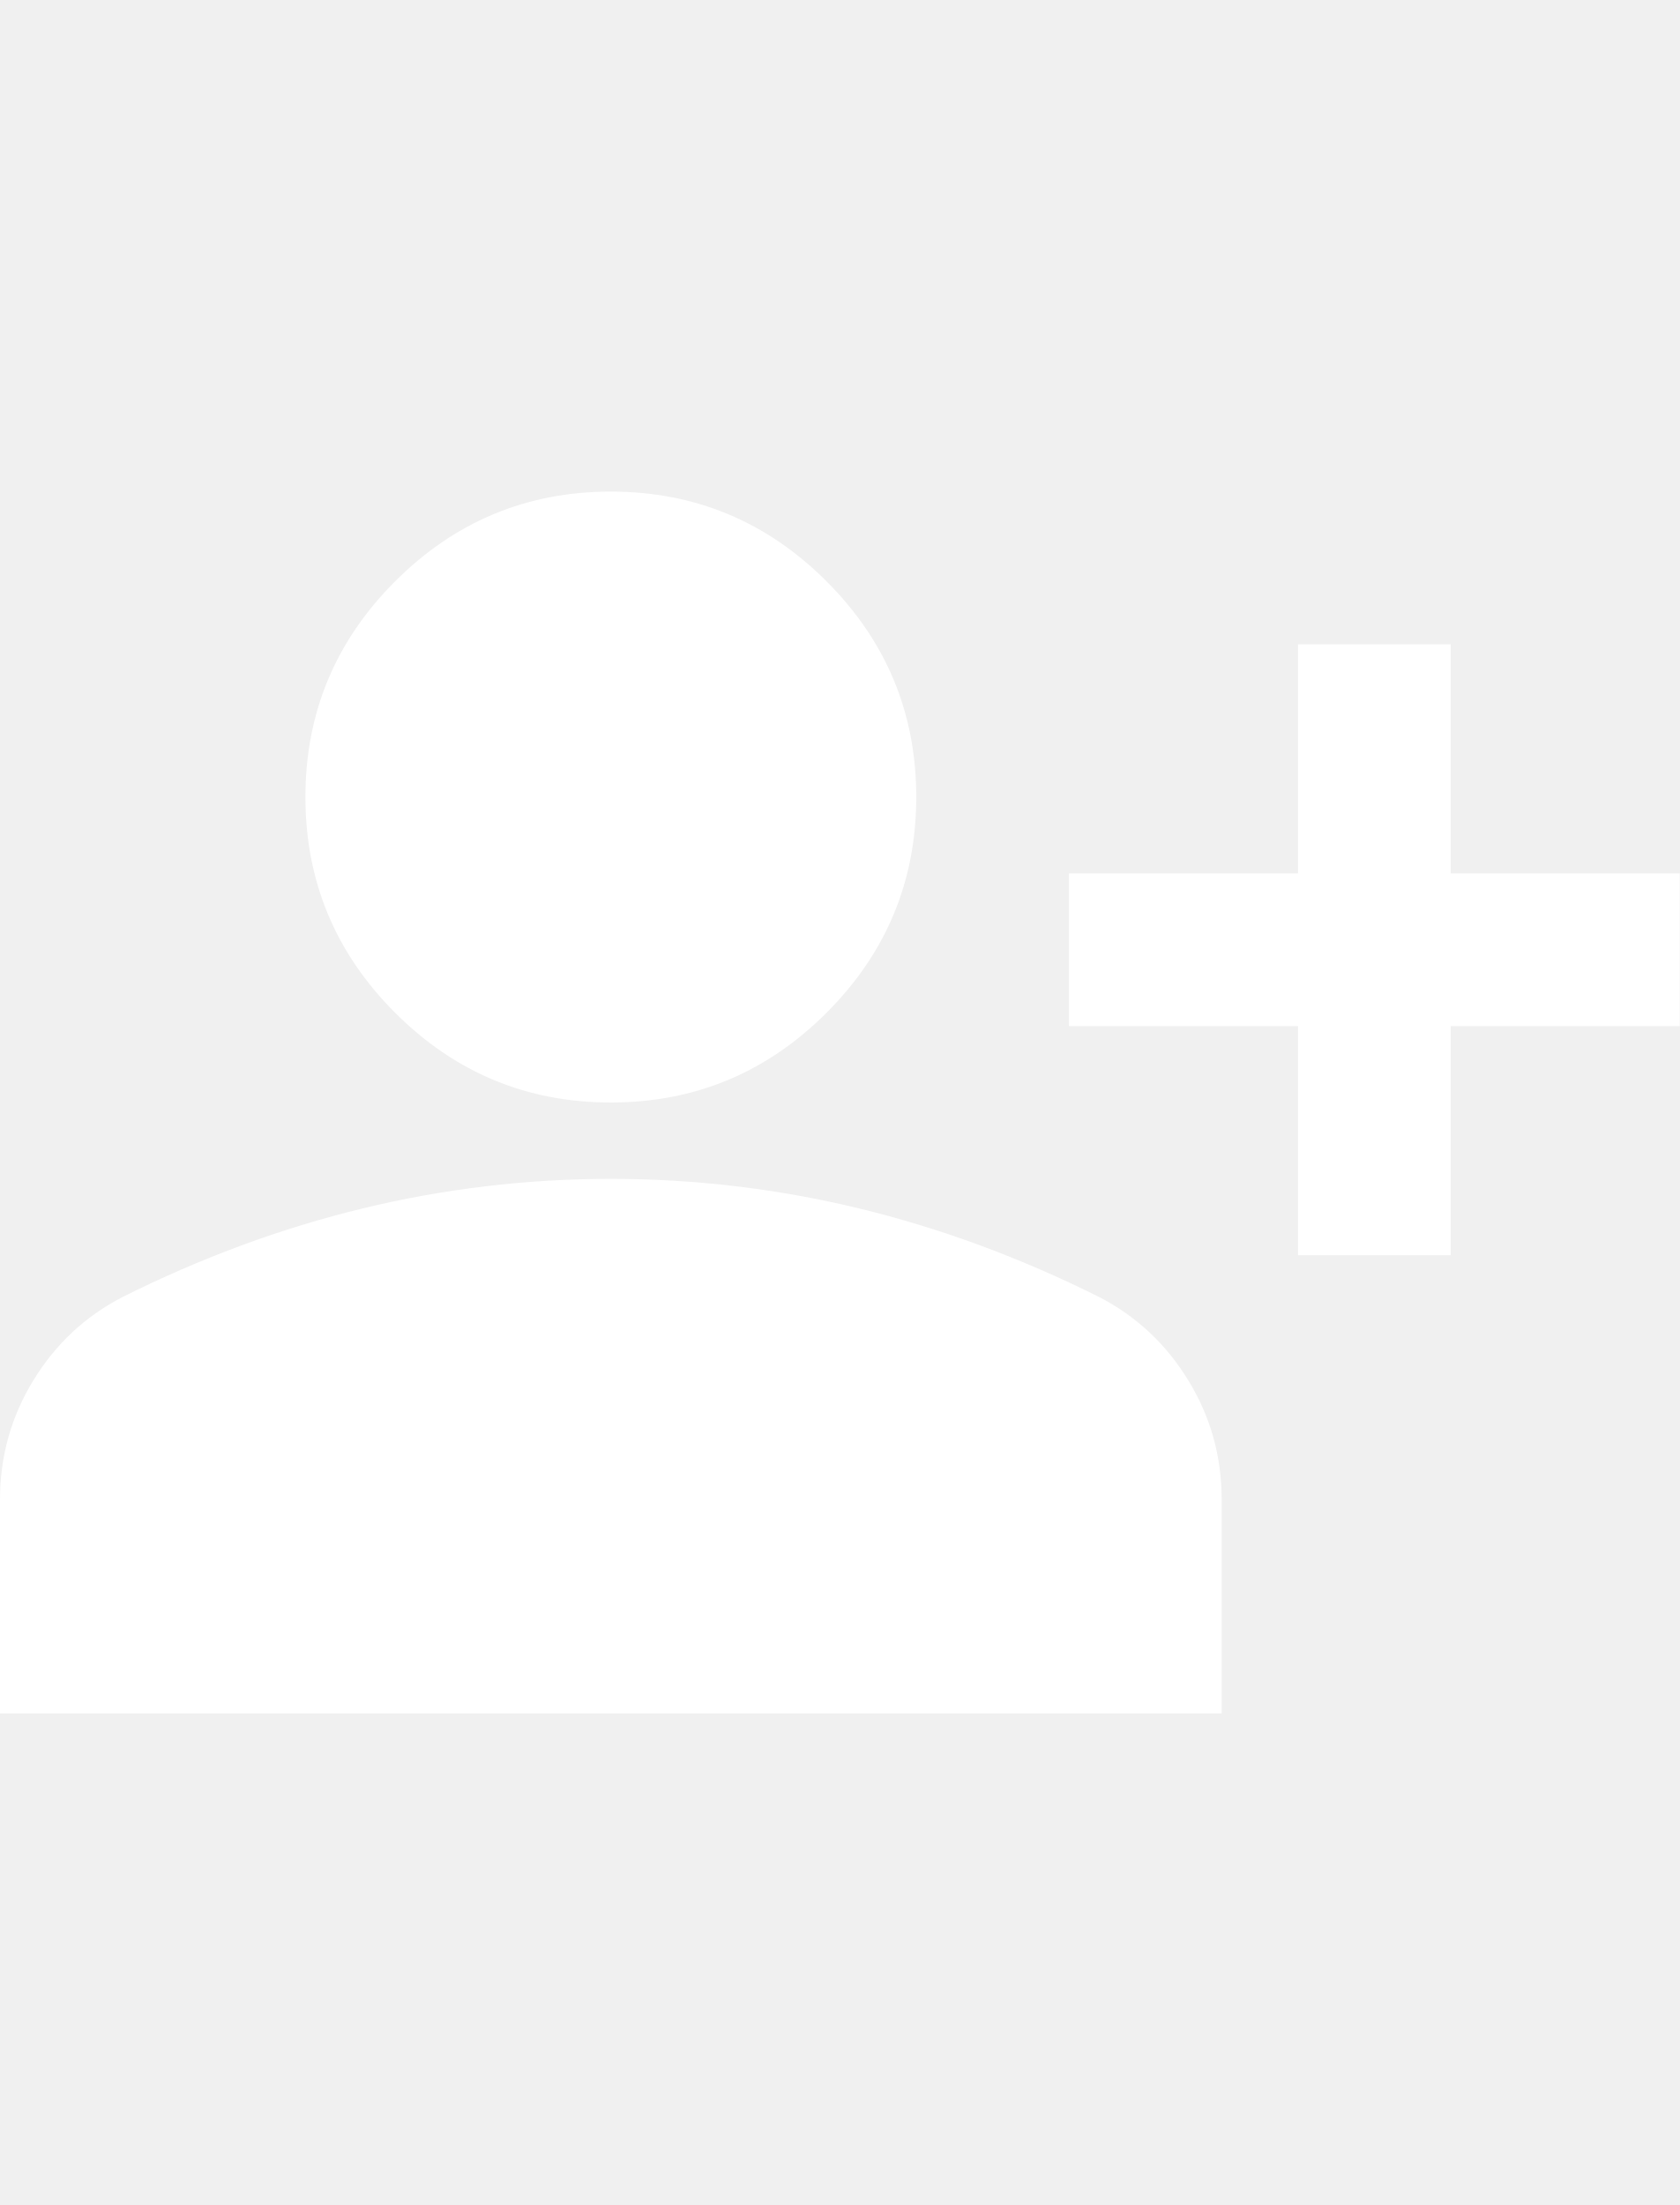
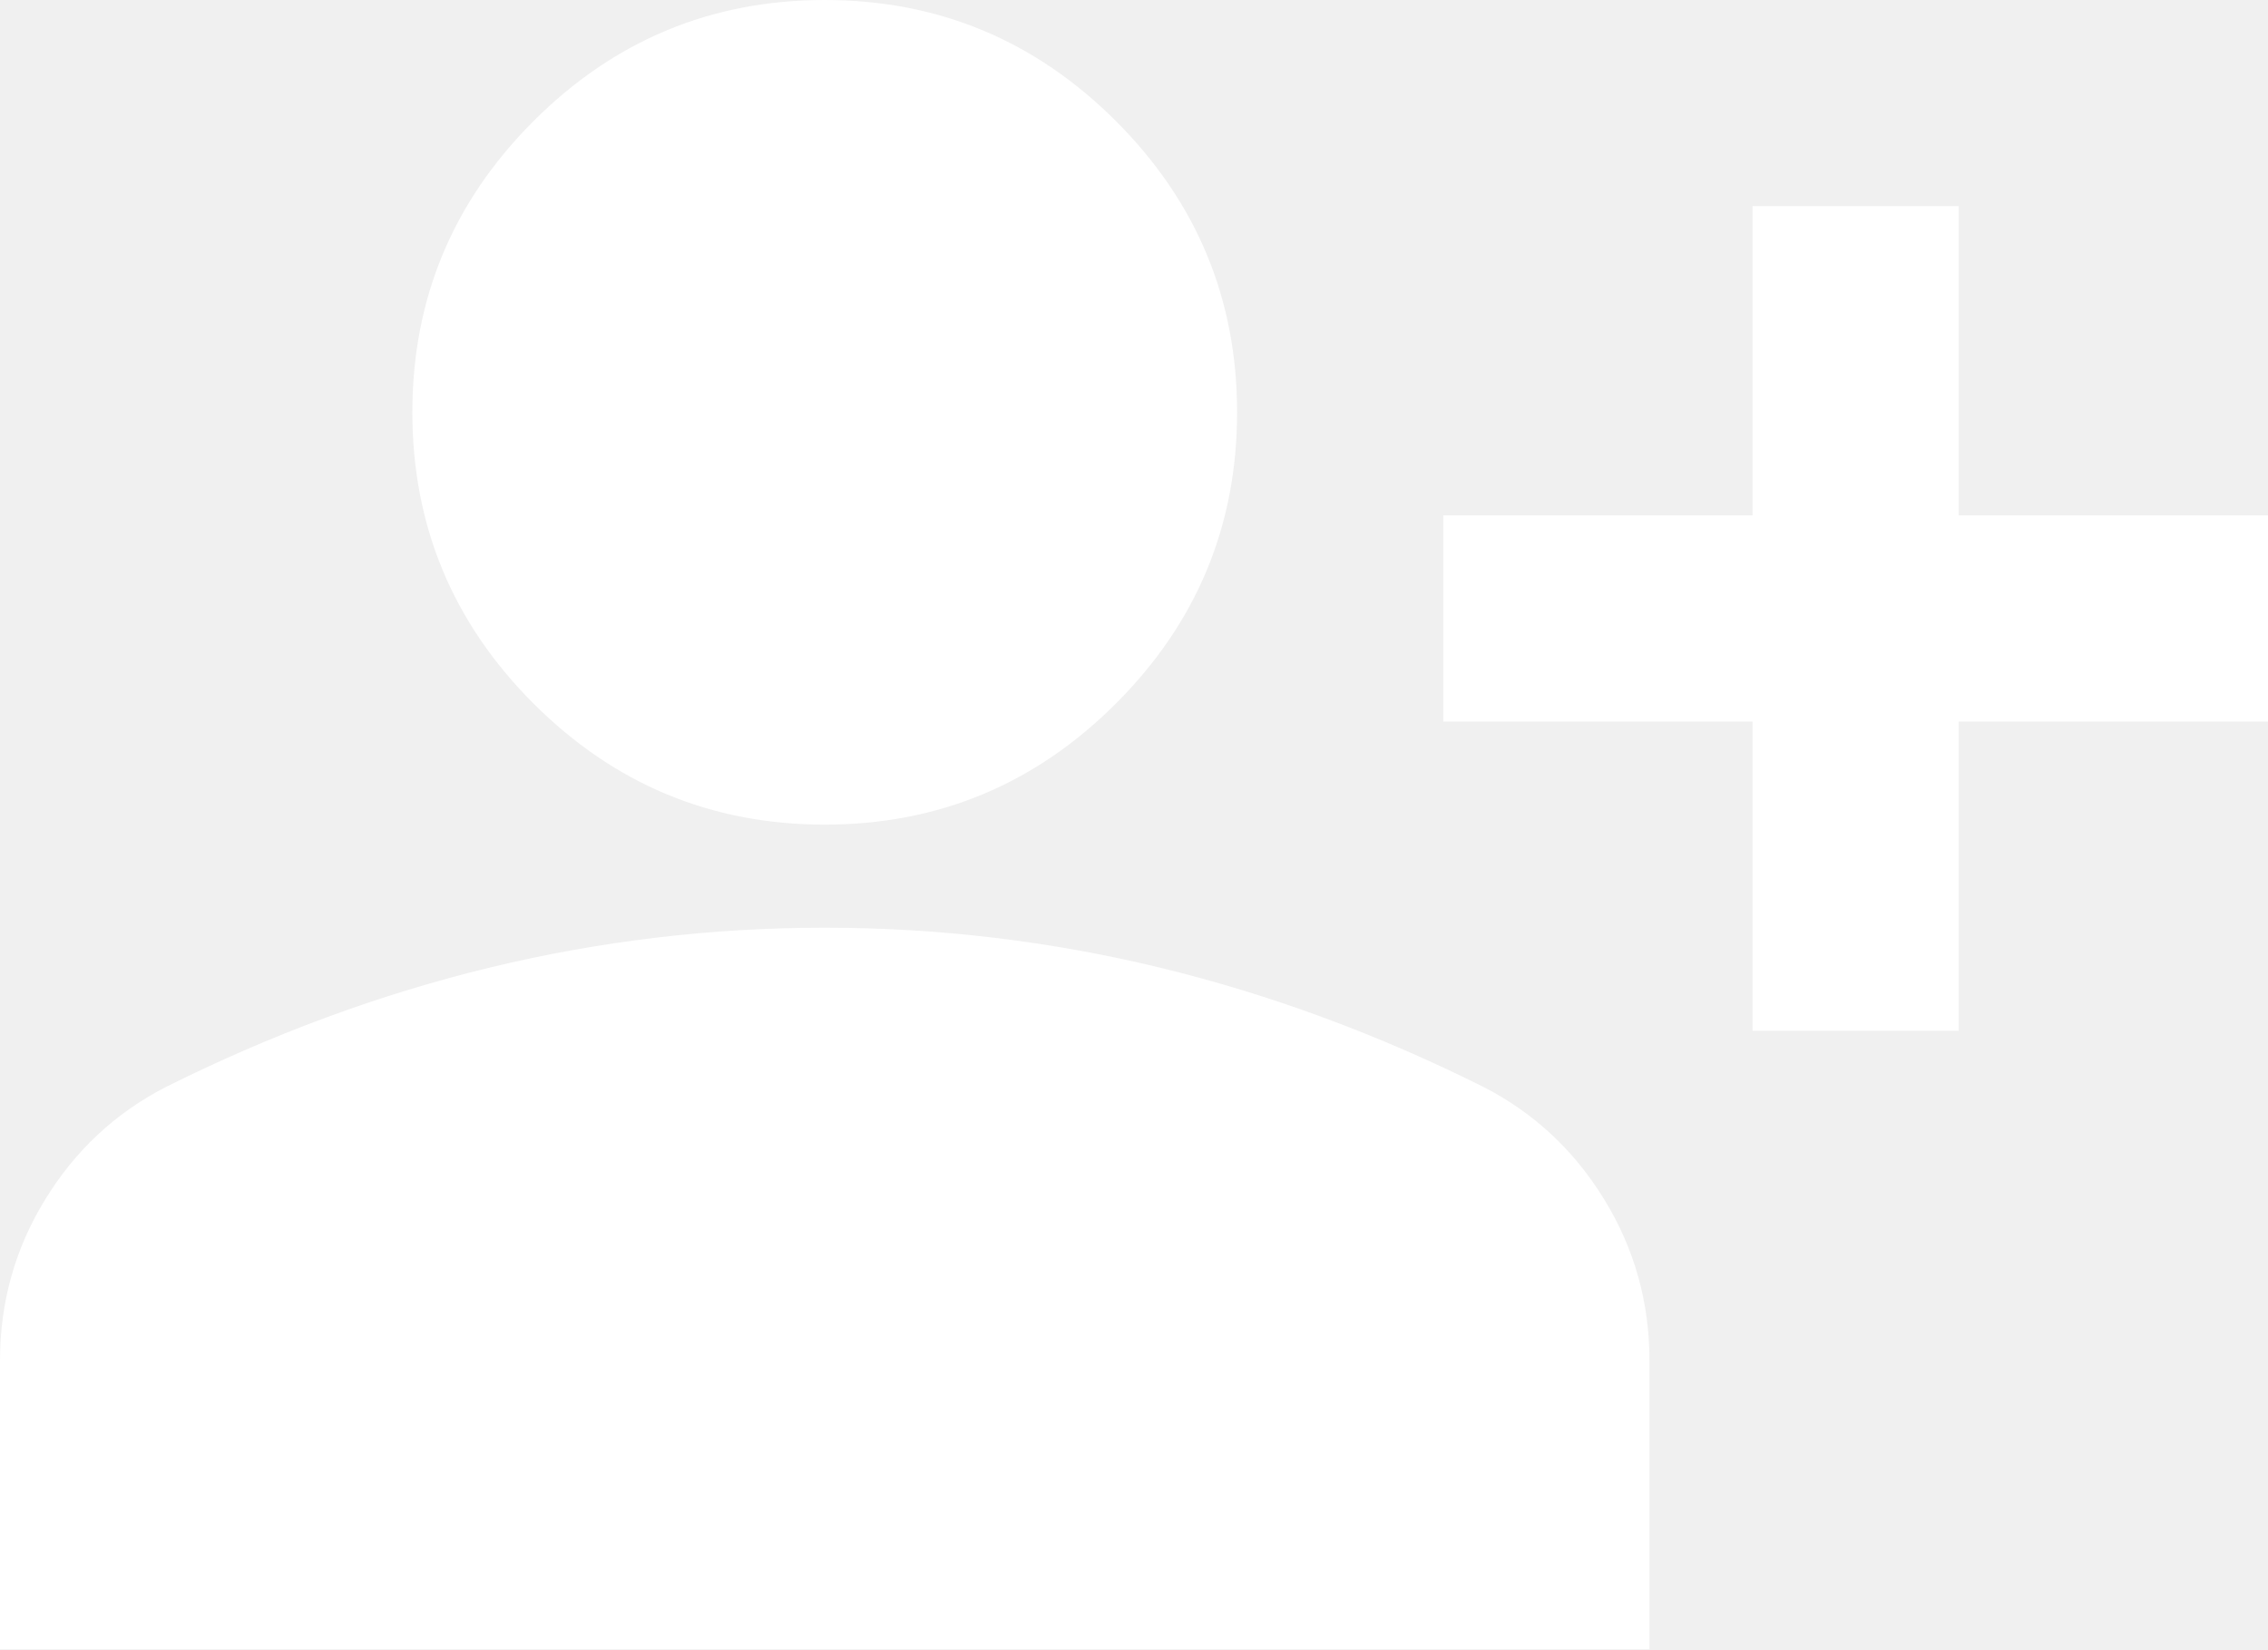
- <svg xmlns="http://www.w3.org/2000/svg" width="16" height="21" viewBox="0 0 22 16" fill="none">
+ <svg xmlns="http://www.w3.org/2000/svg" width="22" height="16" viewBox="0 0 22 16" fill="none">
  <path d="M17 10V7H14V5H17V2H19V5H22V7H19V10H17ZM8 8C6.9 8 5.958 7.608 5.175 6.825C4.392 6.042 4 5.1 4 4C4 2.9 4.392 1.958 5.175 1.175C5.958 0.392 6.9 0 8 0C9.1 0 10.042 0.392 10.825 1.175C11.608 1.958 12 2.9 12 4C12 5.1 11.608 6.042 10.825 6.825C10.042 7.608 9.1 8 8 8ZM0 16V13.2C0 12.633 0.146 12.113 0.438 11.637C0.729 11.162 1.117 10.8 1.6 10.55C2.633 10.033 3.683 9.646 4.75 9.387C5.817 9.129 6.9 9 8 9C9.1 9 10.183 9.129 11.25 9.387C12.317 9.646 13.367 10.033 14.4 10.55C14.883 10.8 15.271 11.162 15.562 11.637C15.854 12.113 16 12.633 16 13.2V16H0Z" fill="white" />
</svg>
